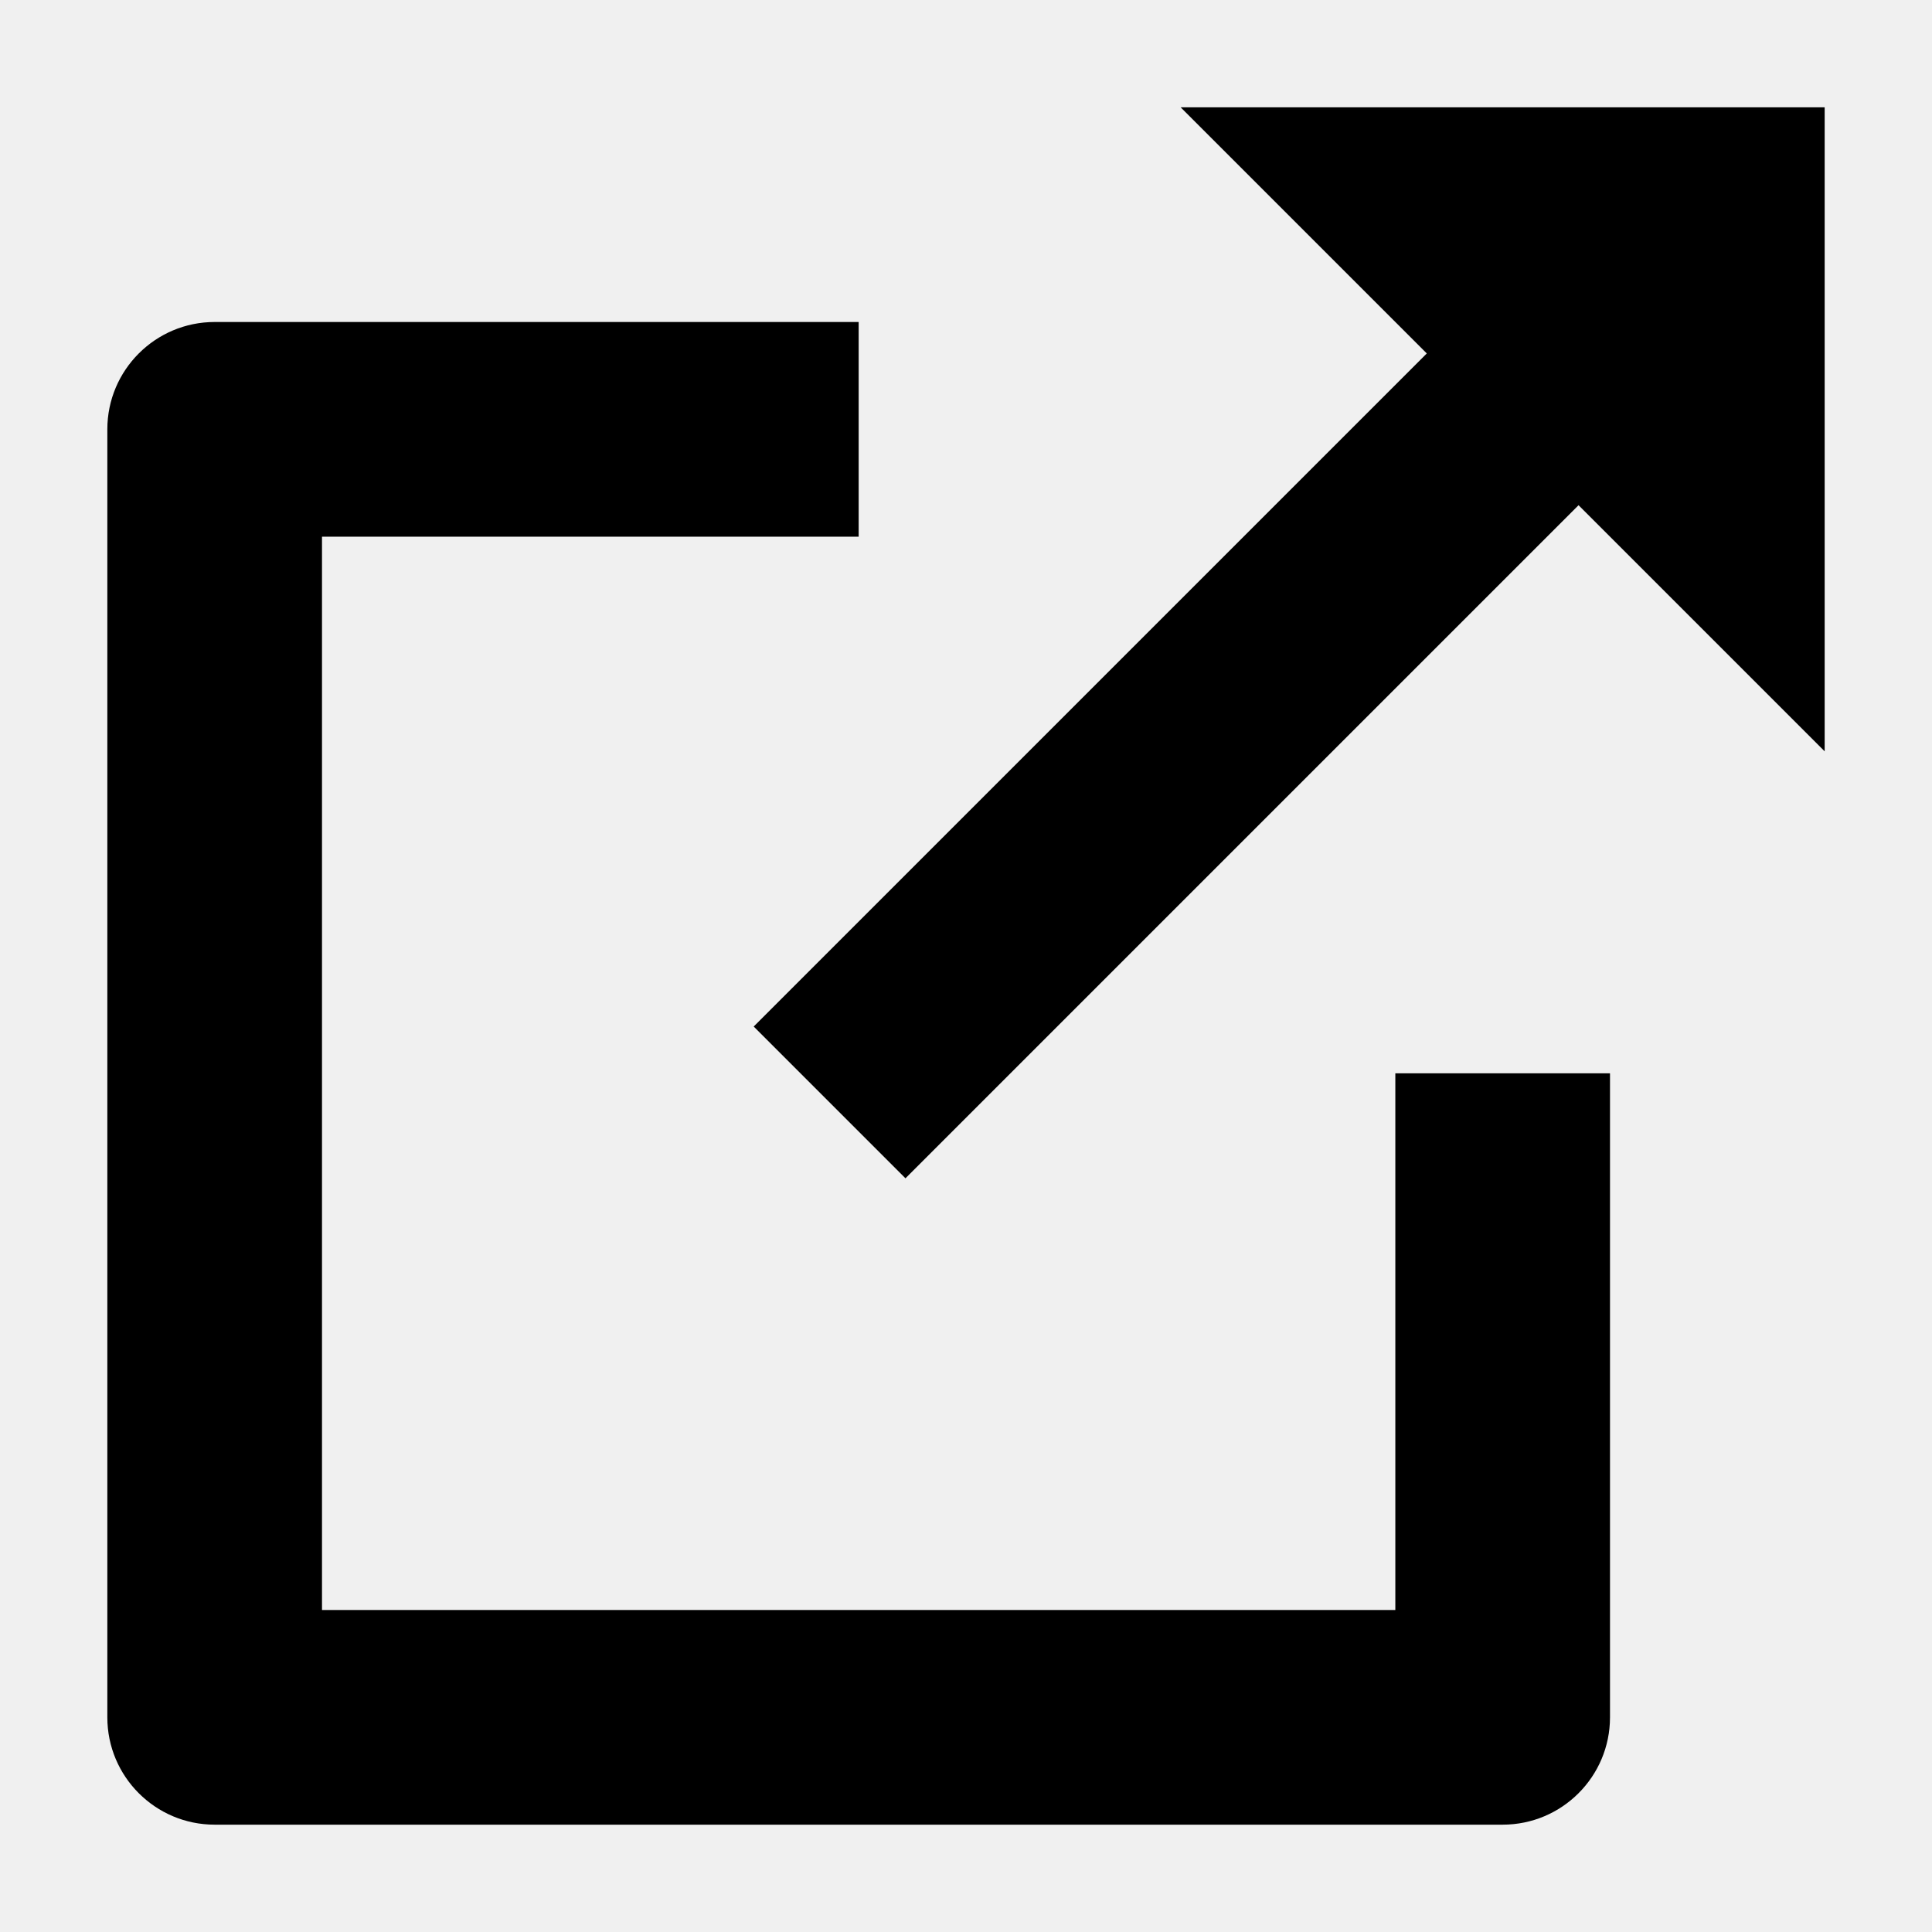
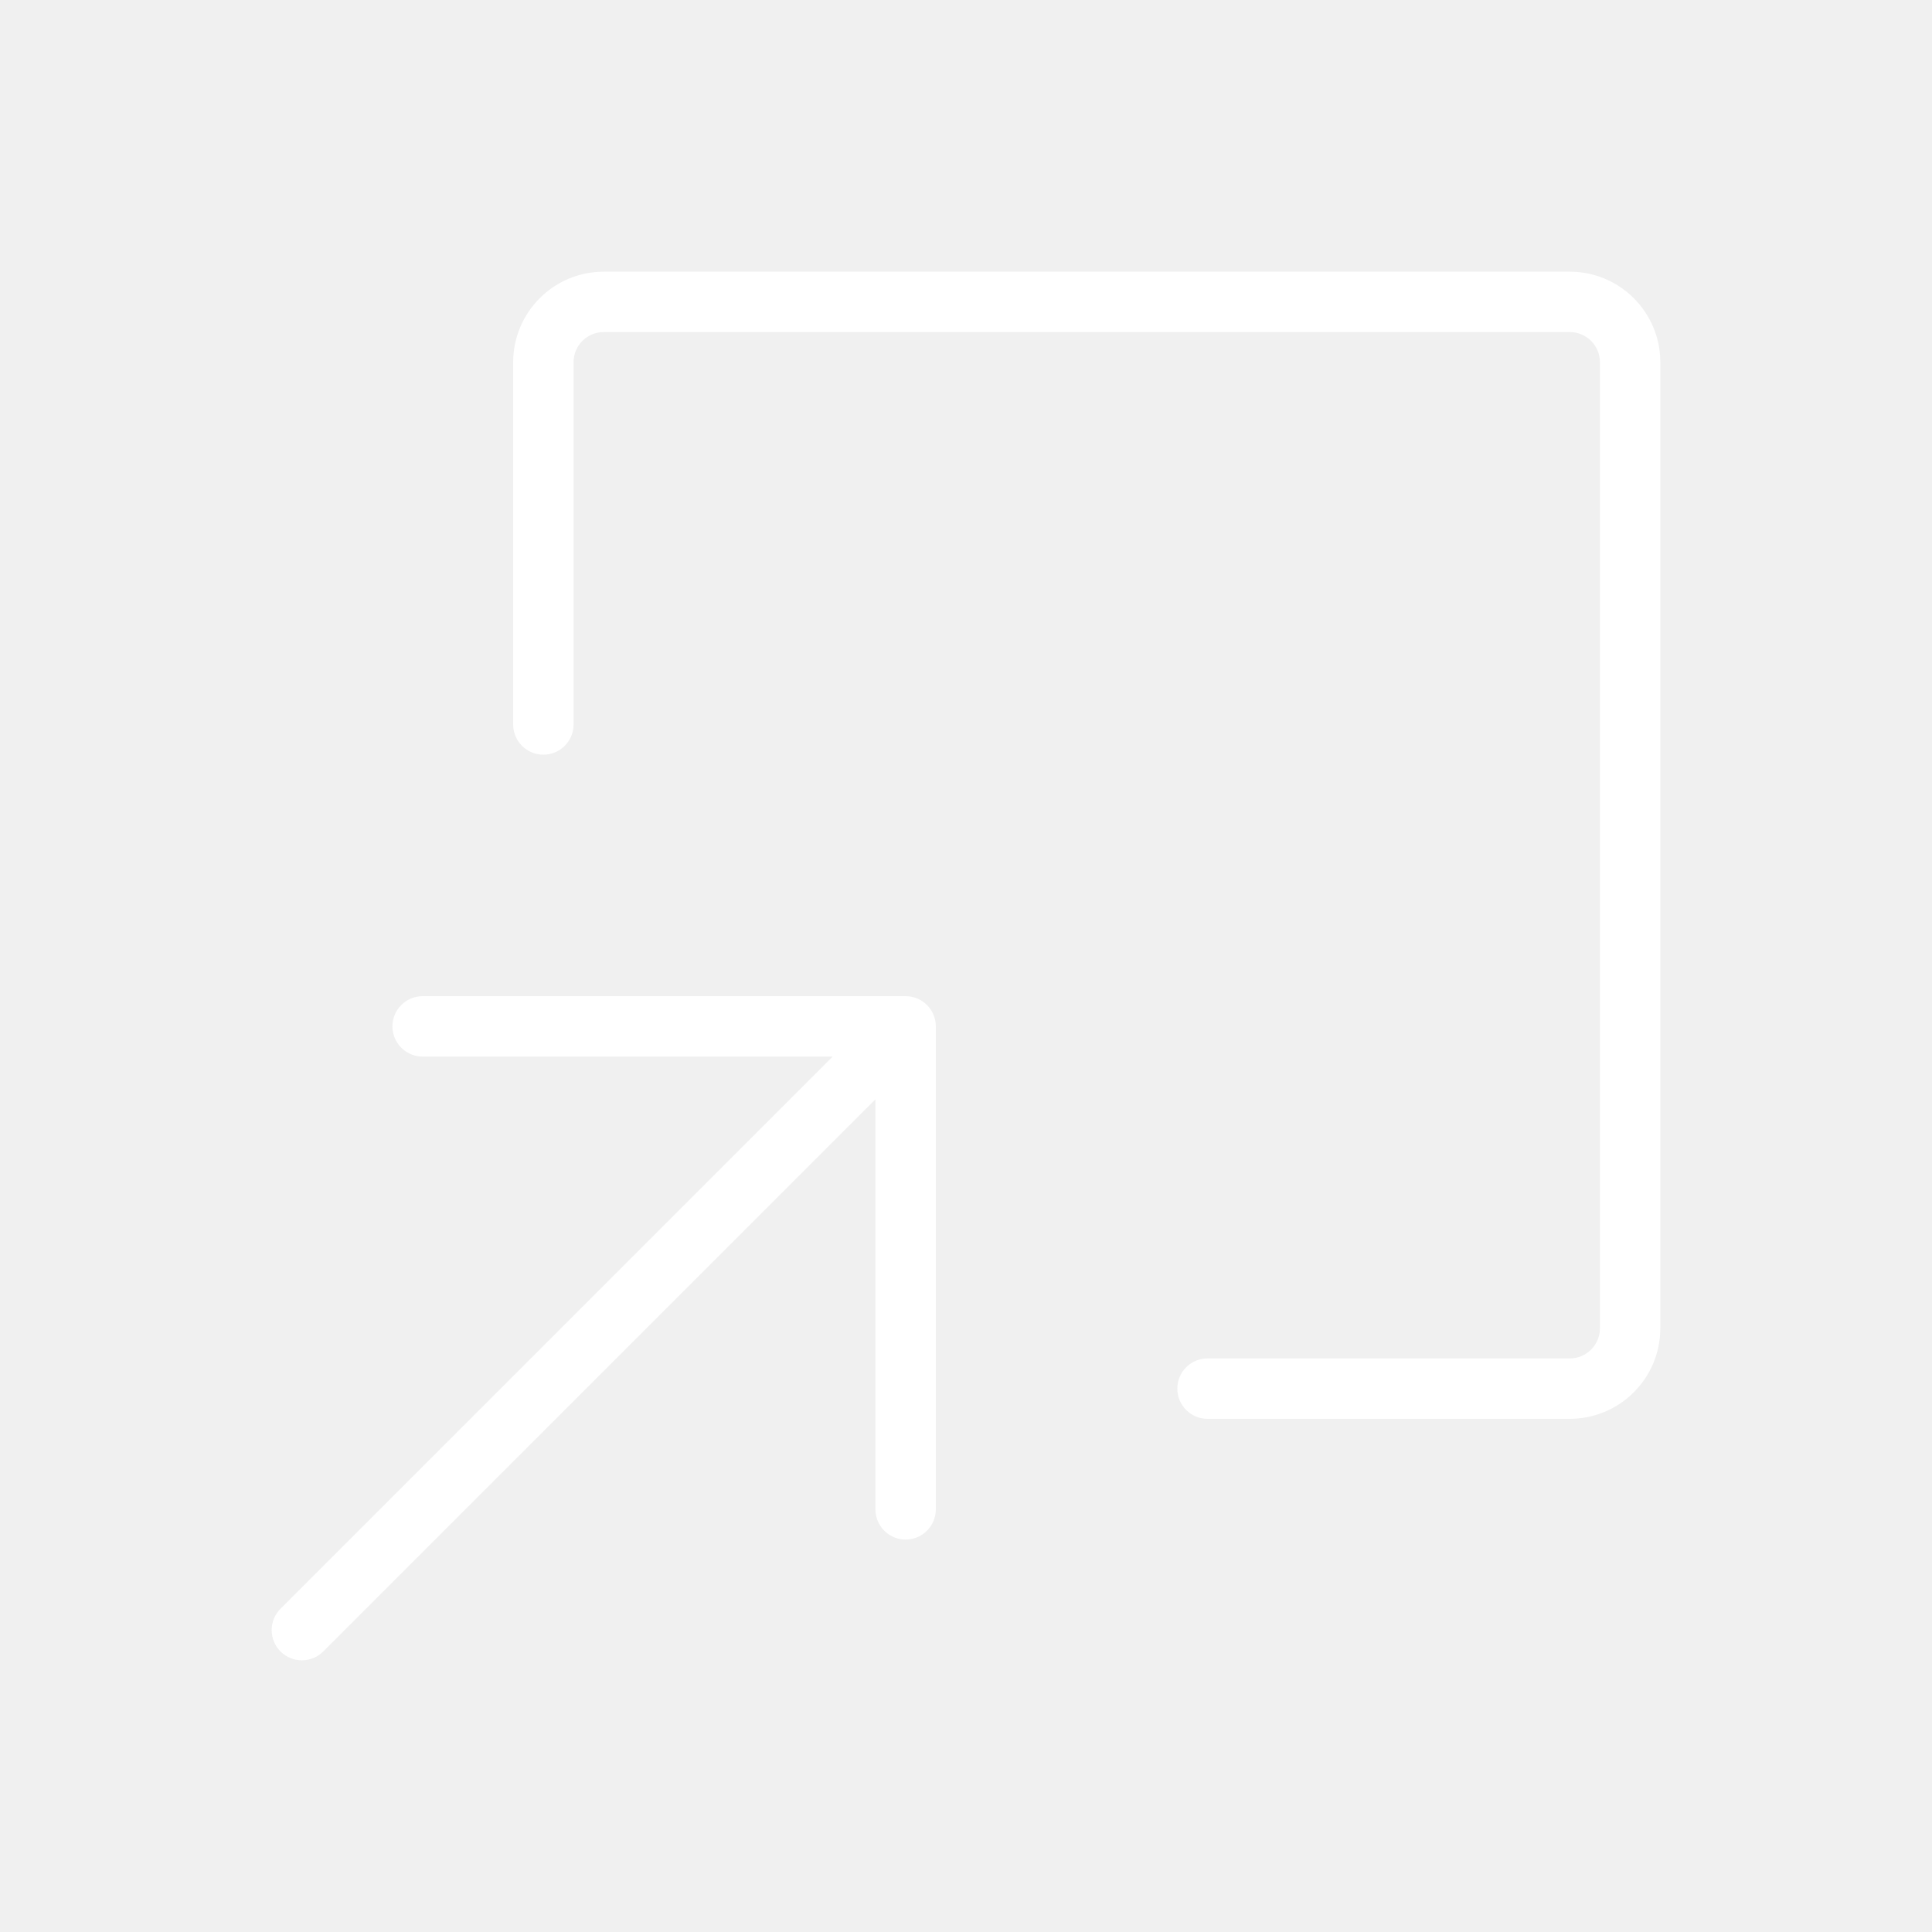
- <svg xmlns="http://www.w3.org/2000/svg" width="18px" height="18px" viewBox="0 0 18 18">
-   <polygon points="13.293 3.293 7.022 9.564 8.436 10.978 14.707 4.707 17 7 17 1 11 1" />
-   <path d="M13,15 L3,15 L3,5 L8,5 L8,3 L2,3 C1.448,3 1,3.448 1,4 L1,16 C1,16.552 1.448,17 2,17 L14,17 C14.552,17 15,16.552 15,16 L15,10 L13,10 L13,15 L13,15 Z" />
+ <svg xmlns="http://www.w3.org/2000/svg" width="20" height="20" fill="#ffffff" viewBox="0 0 256 256">
+   <path d="M124,136v64a4,4,0,0,1-8,0V145.66L42.83,218.83a4,4,0,0,1-5.66-5.66L110.34,140H56a4,4,0,0,1,0-8h64A4,4,0,0,1,124,136ZM208,36H80A12,12,0,0,0,68,48V96a4,4,0,0,0,8,0V48a4,4,0,0,1,4-4H208a4,4,0,0,1,4,4V176a4,4,0,0,1-4,4H160a4,4,0,0,0,0,8h48a12,12,0,0,0,12-12V48A12,12,0,0,0,208,36Z" />
</svg>
